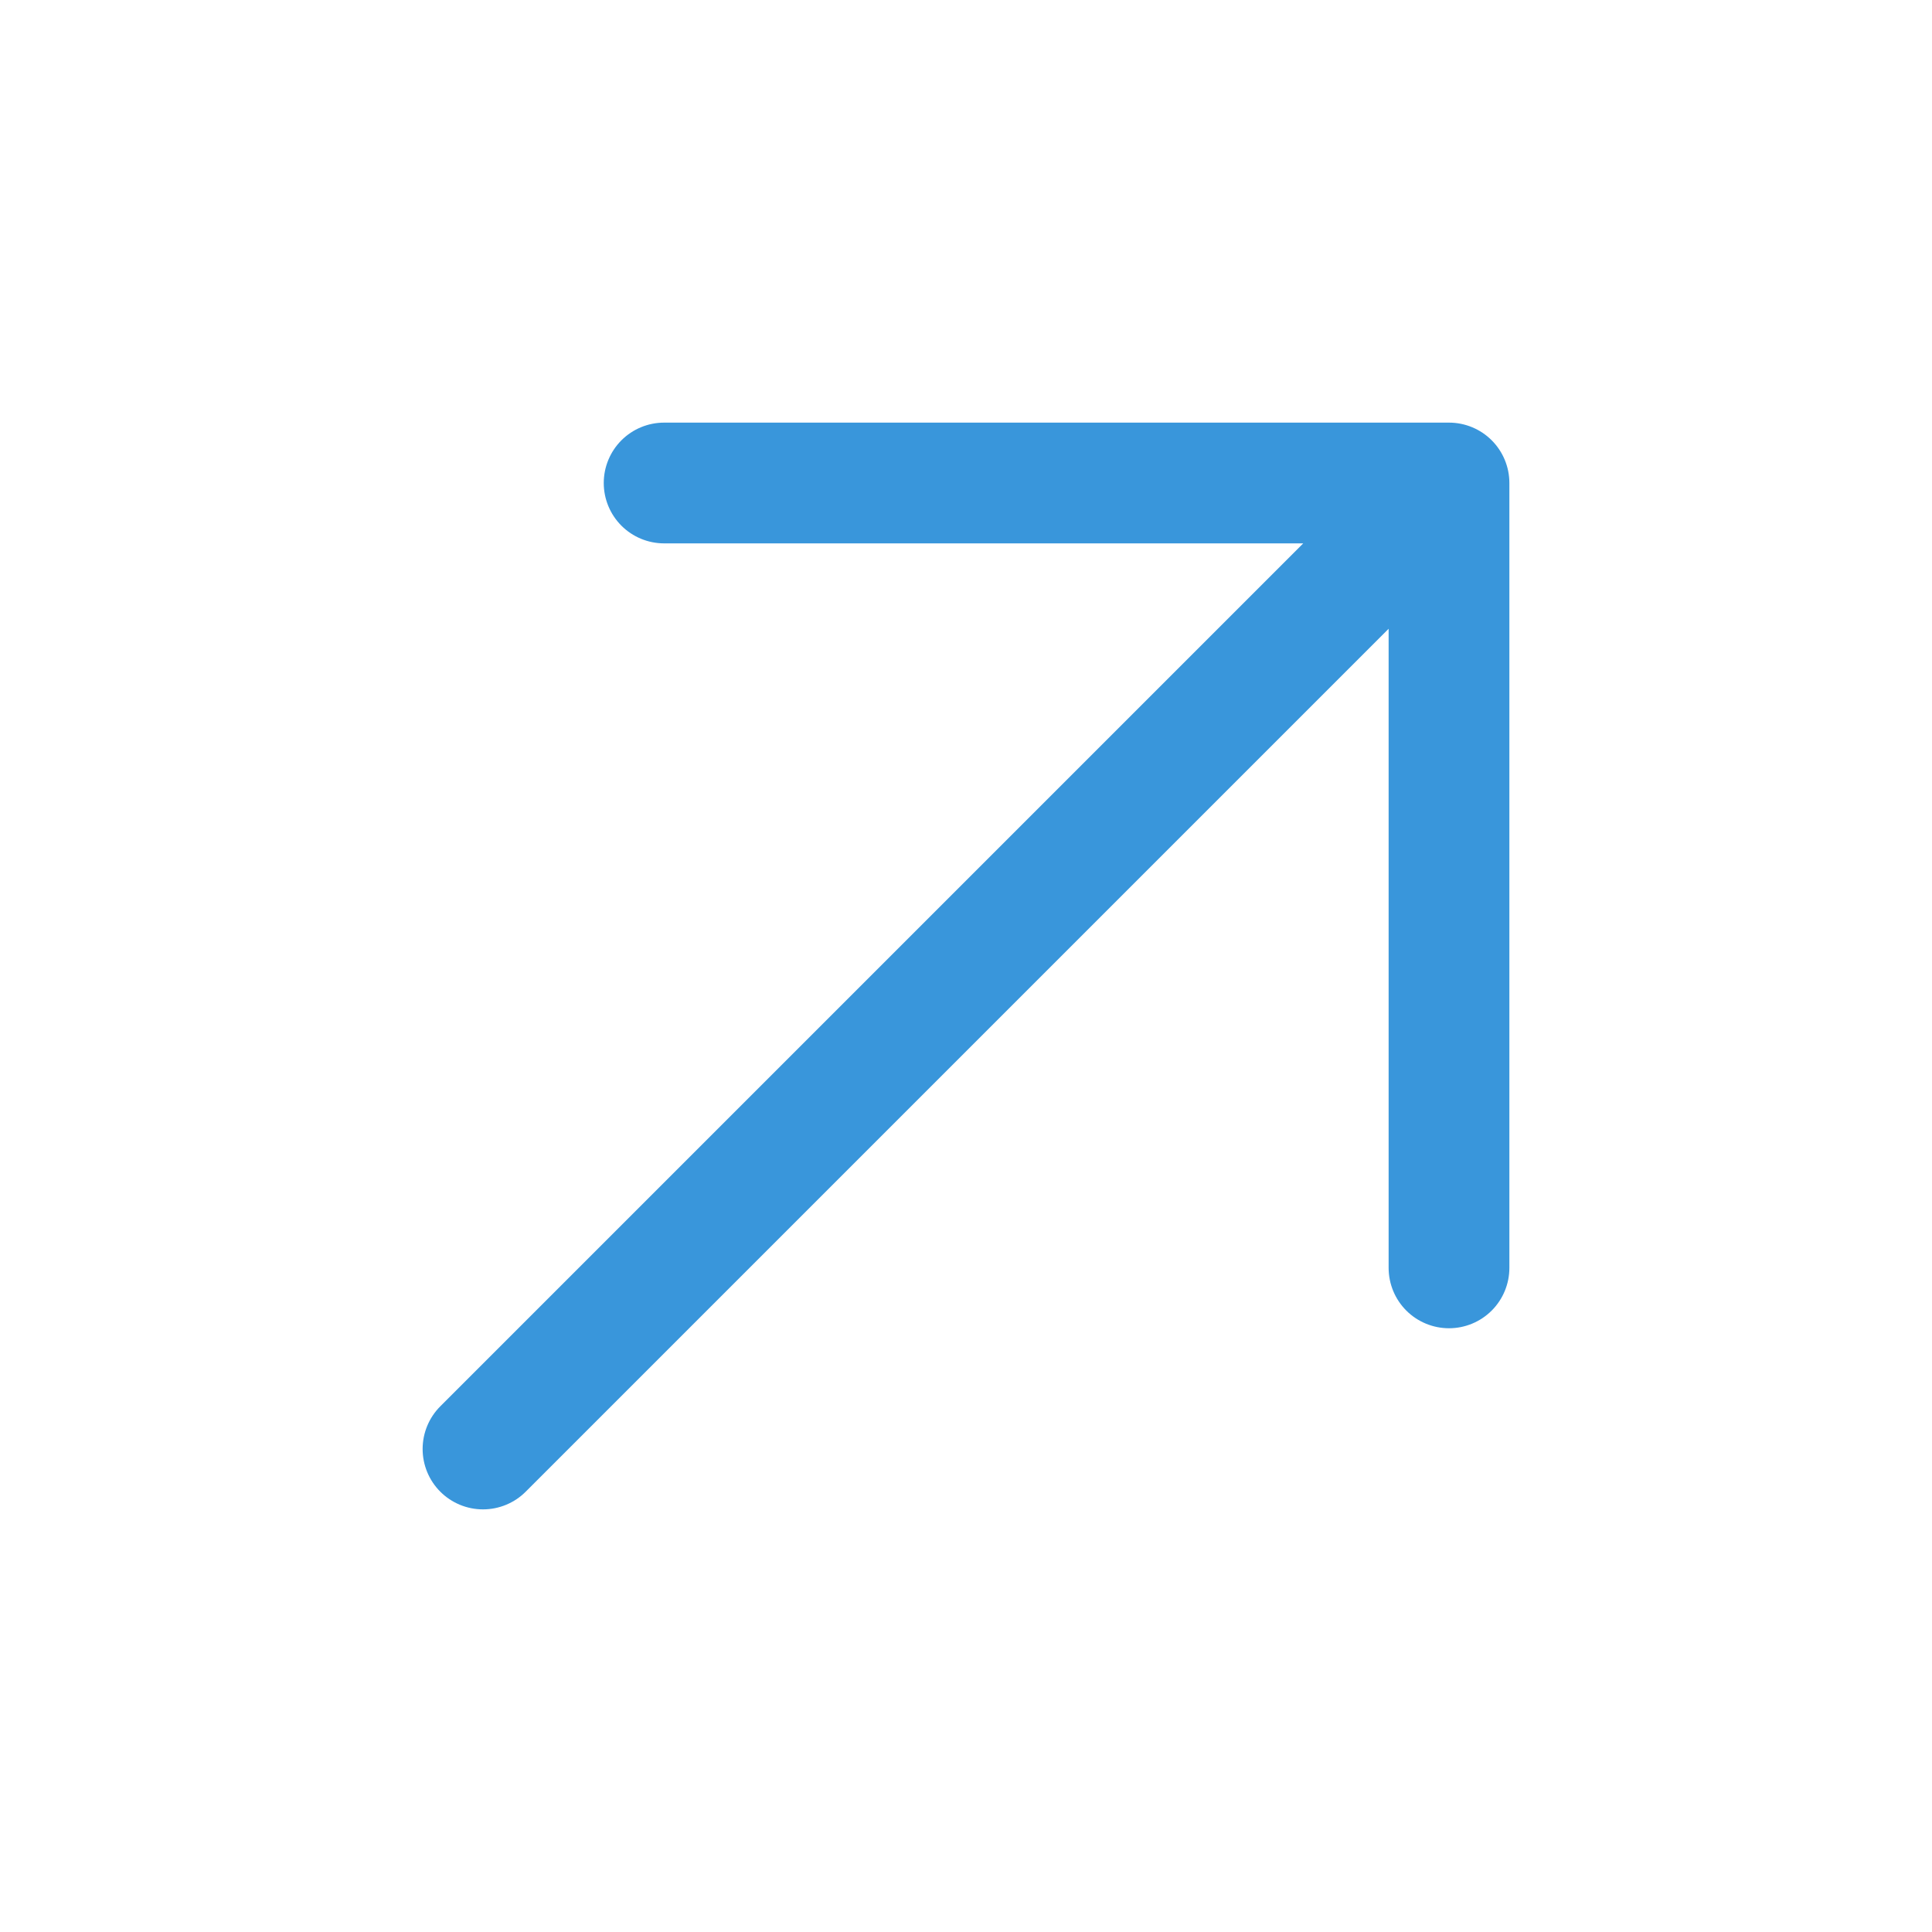
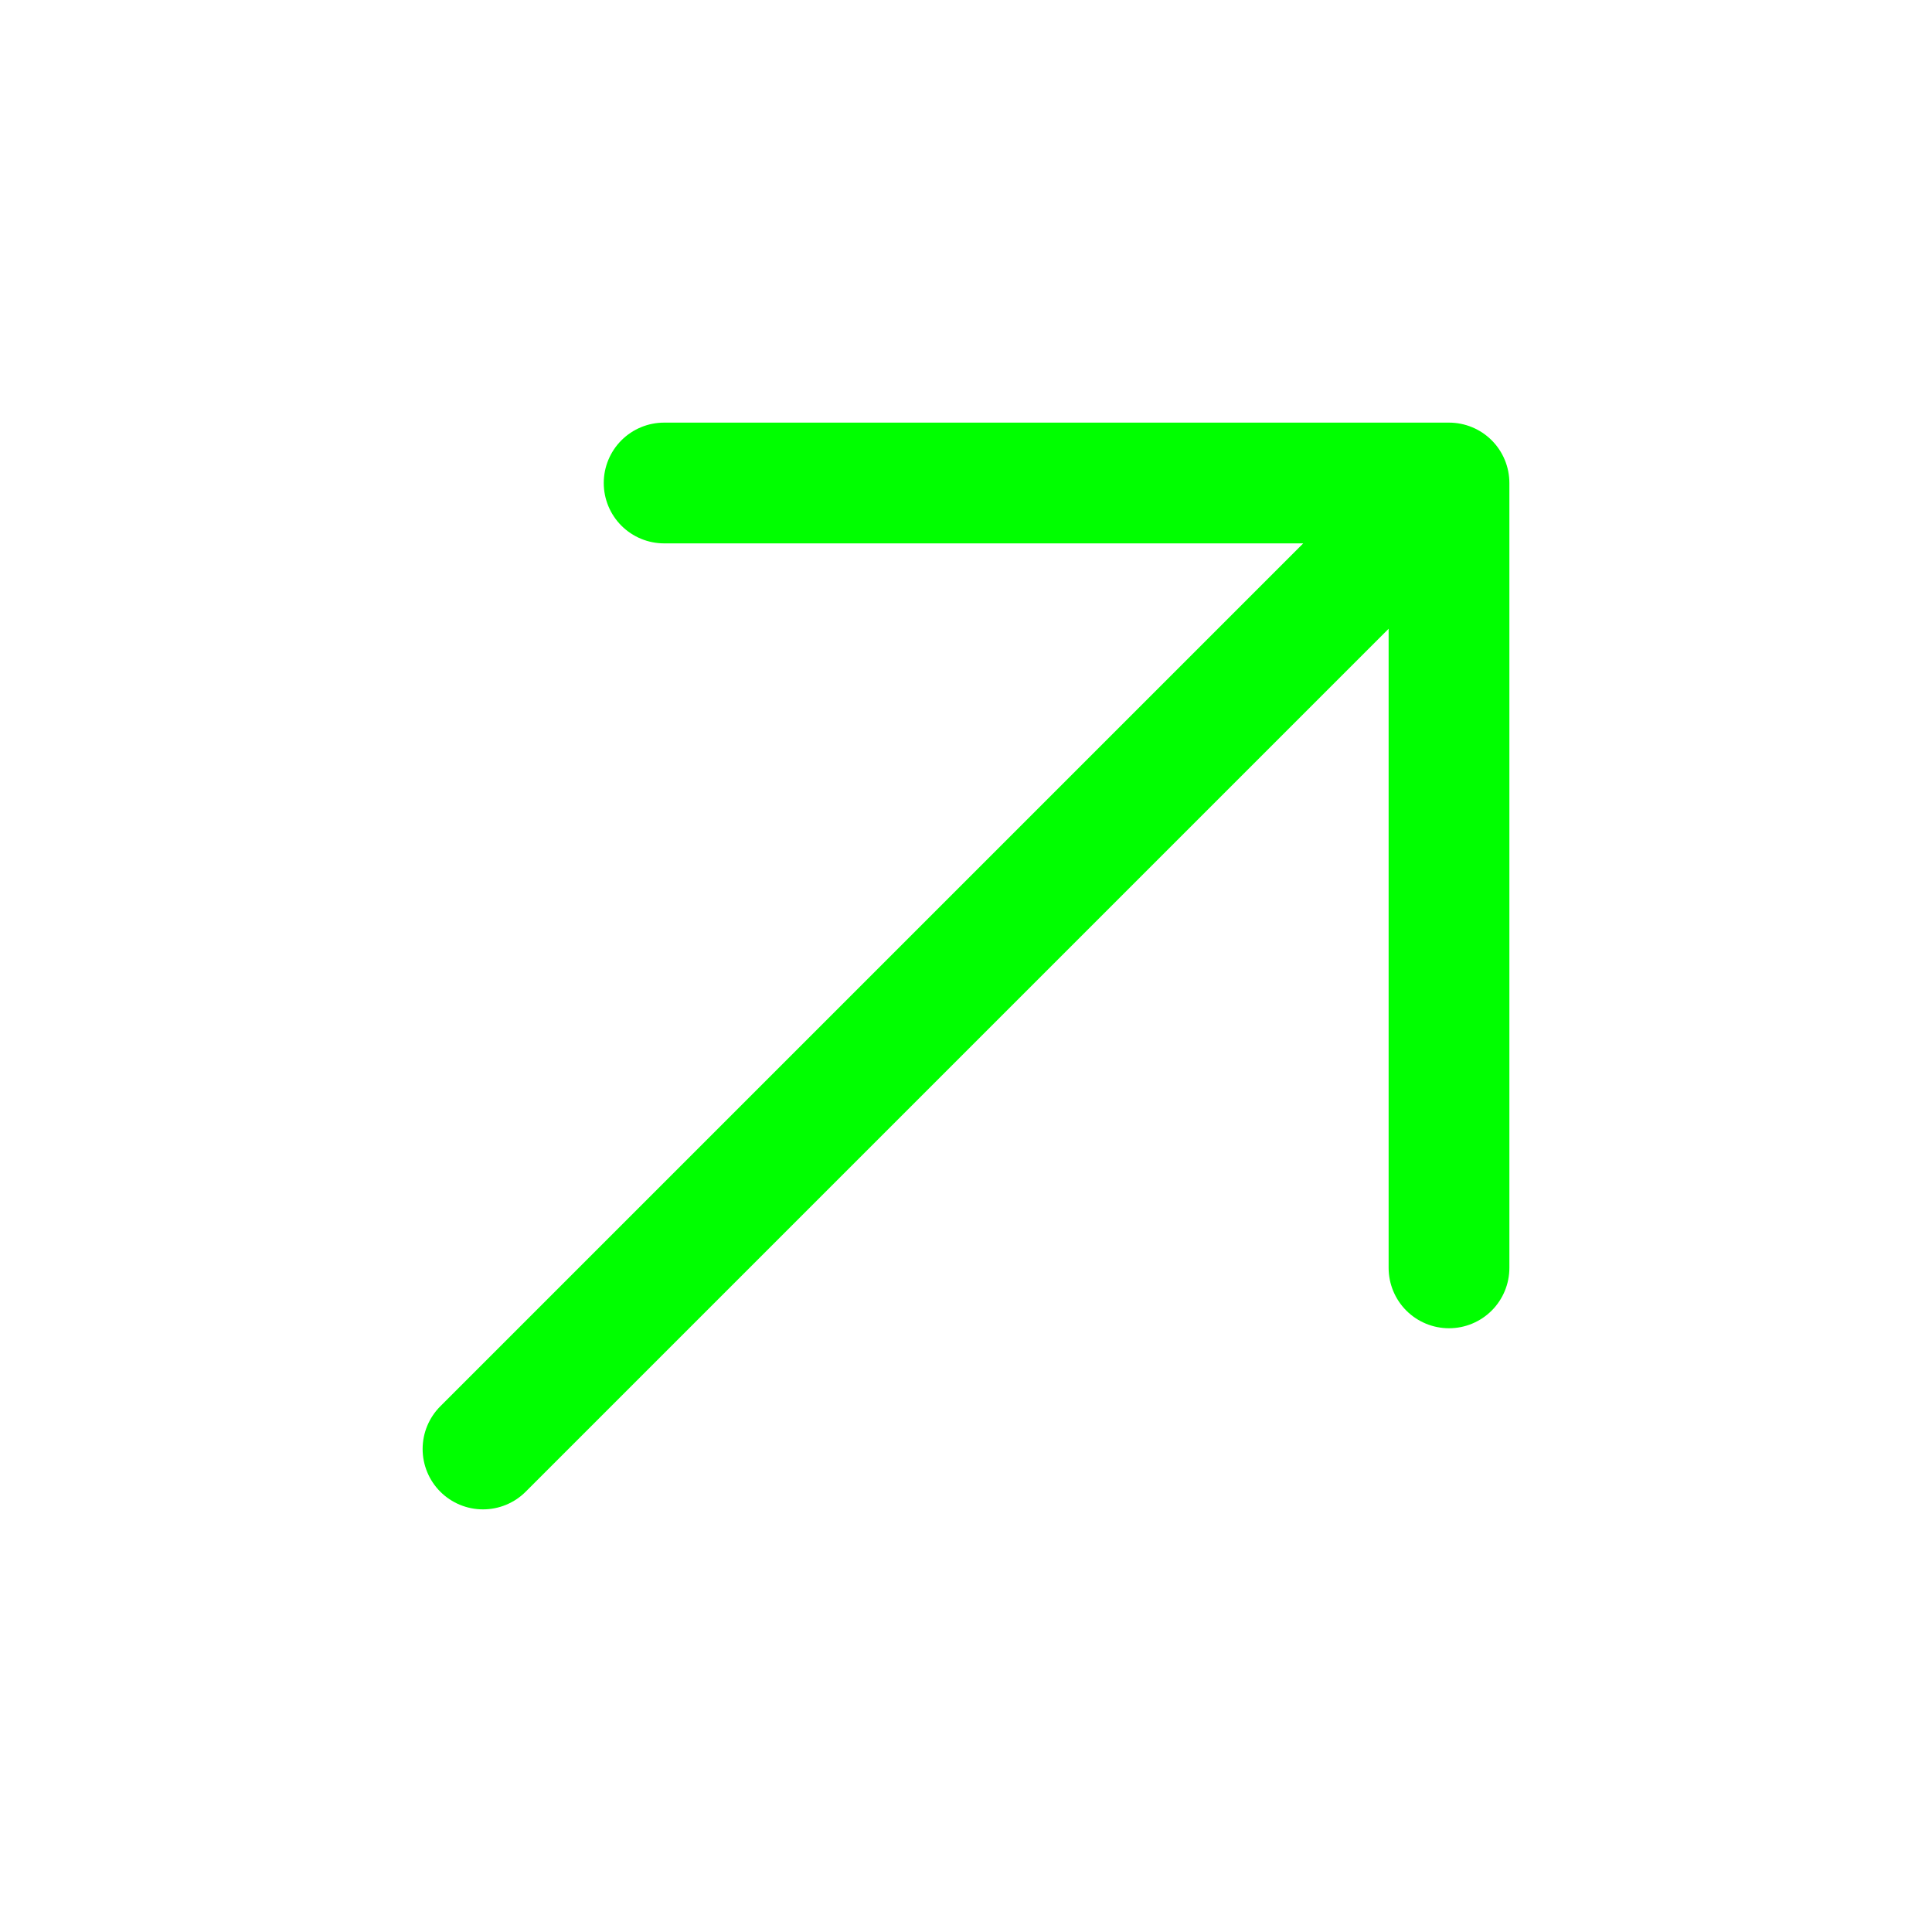
<svg xmlns="http://www.w3.org/2000/svg" width="20" height="20" viewBox="0 0 20 20" fill="none">
-   <path d="M15.625 5V13.125C15.625 13.291 15.559 13.45 15.442 13.567C15.325 13.684 15.166 13.75 15 13.75C14.834 13.75 14.675 13.684 14.558 13.567C14.441 13.45 14.375 13.291 14.375 13.125V6.509L5.442 15.442C5.325 15.559 5.166 15.625 5 15.625C4.834 15.625 4.675 15.559 4.558 15.442C4.441 15.325 4.375 15.166 4.375 15C4.375 14.834 4.441 14.675 4.558 14.558L13.491 5.625H6.875C6.709 5.625 6.55 5.559 6.433 5.442C6.316 5.325 6.25 5.166 6.25 5C6.25 4.834 6.316 4.675 6.433 4.558C6.55 4.441 6.709 4.375 6.875 4.375H15C15.166 4.375 15.325 4.441 15.442 4.558C15.559 4.675 15.625 4.834 15.625 5Z" fill="#3996DB" />
+   <path d="M15.625 5V13.125C15.625 13.291 15.559 13.45 15.442 13.567C15.325 13.684 15.166 13.75 15 13.75C14.834 13.75 14.675 13.684 14.558 13.567C14.441 13.45 14.375 13.291 14.375 13.125V6.509L5.442 15.442C5.325 15.559 5.166 15.625 5 15.625C4.834 15.625 4.675 15.559 4.558 15.442C4.441 15.325 4.375 15.166 4.375 15C4.375 14.834 4.441 14.675 4.558 14.558L13.491 5.625H6.875C6.709 5.625 6.55 5.559 6.433 5.442C6.316 5.325 6.25 5.166 6.25 5C6.25 4.834 6.316 4.675 6.433 4.558C6.55 4.441 6.709 4.375 6.875 4.375H15C15.166 4.375 15.325 4.441 15.442 4.558C15.559 4.675 15.625 4.834 15.625 5Z" fill="#00ff00" />
</svg>
